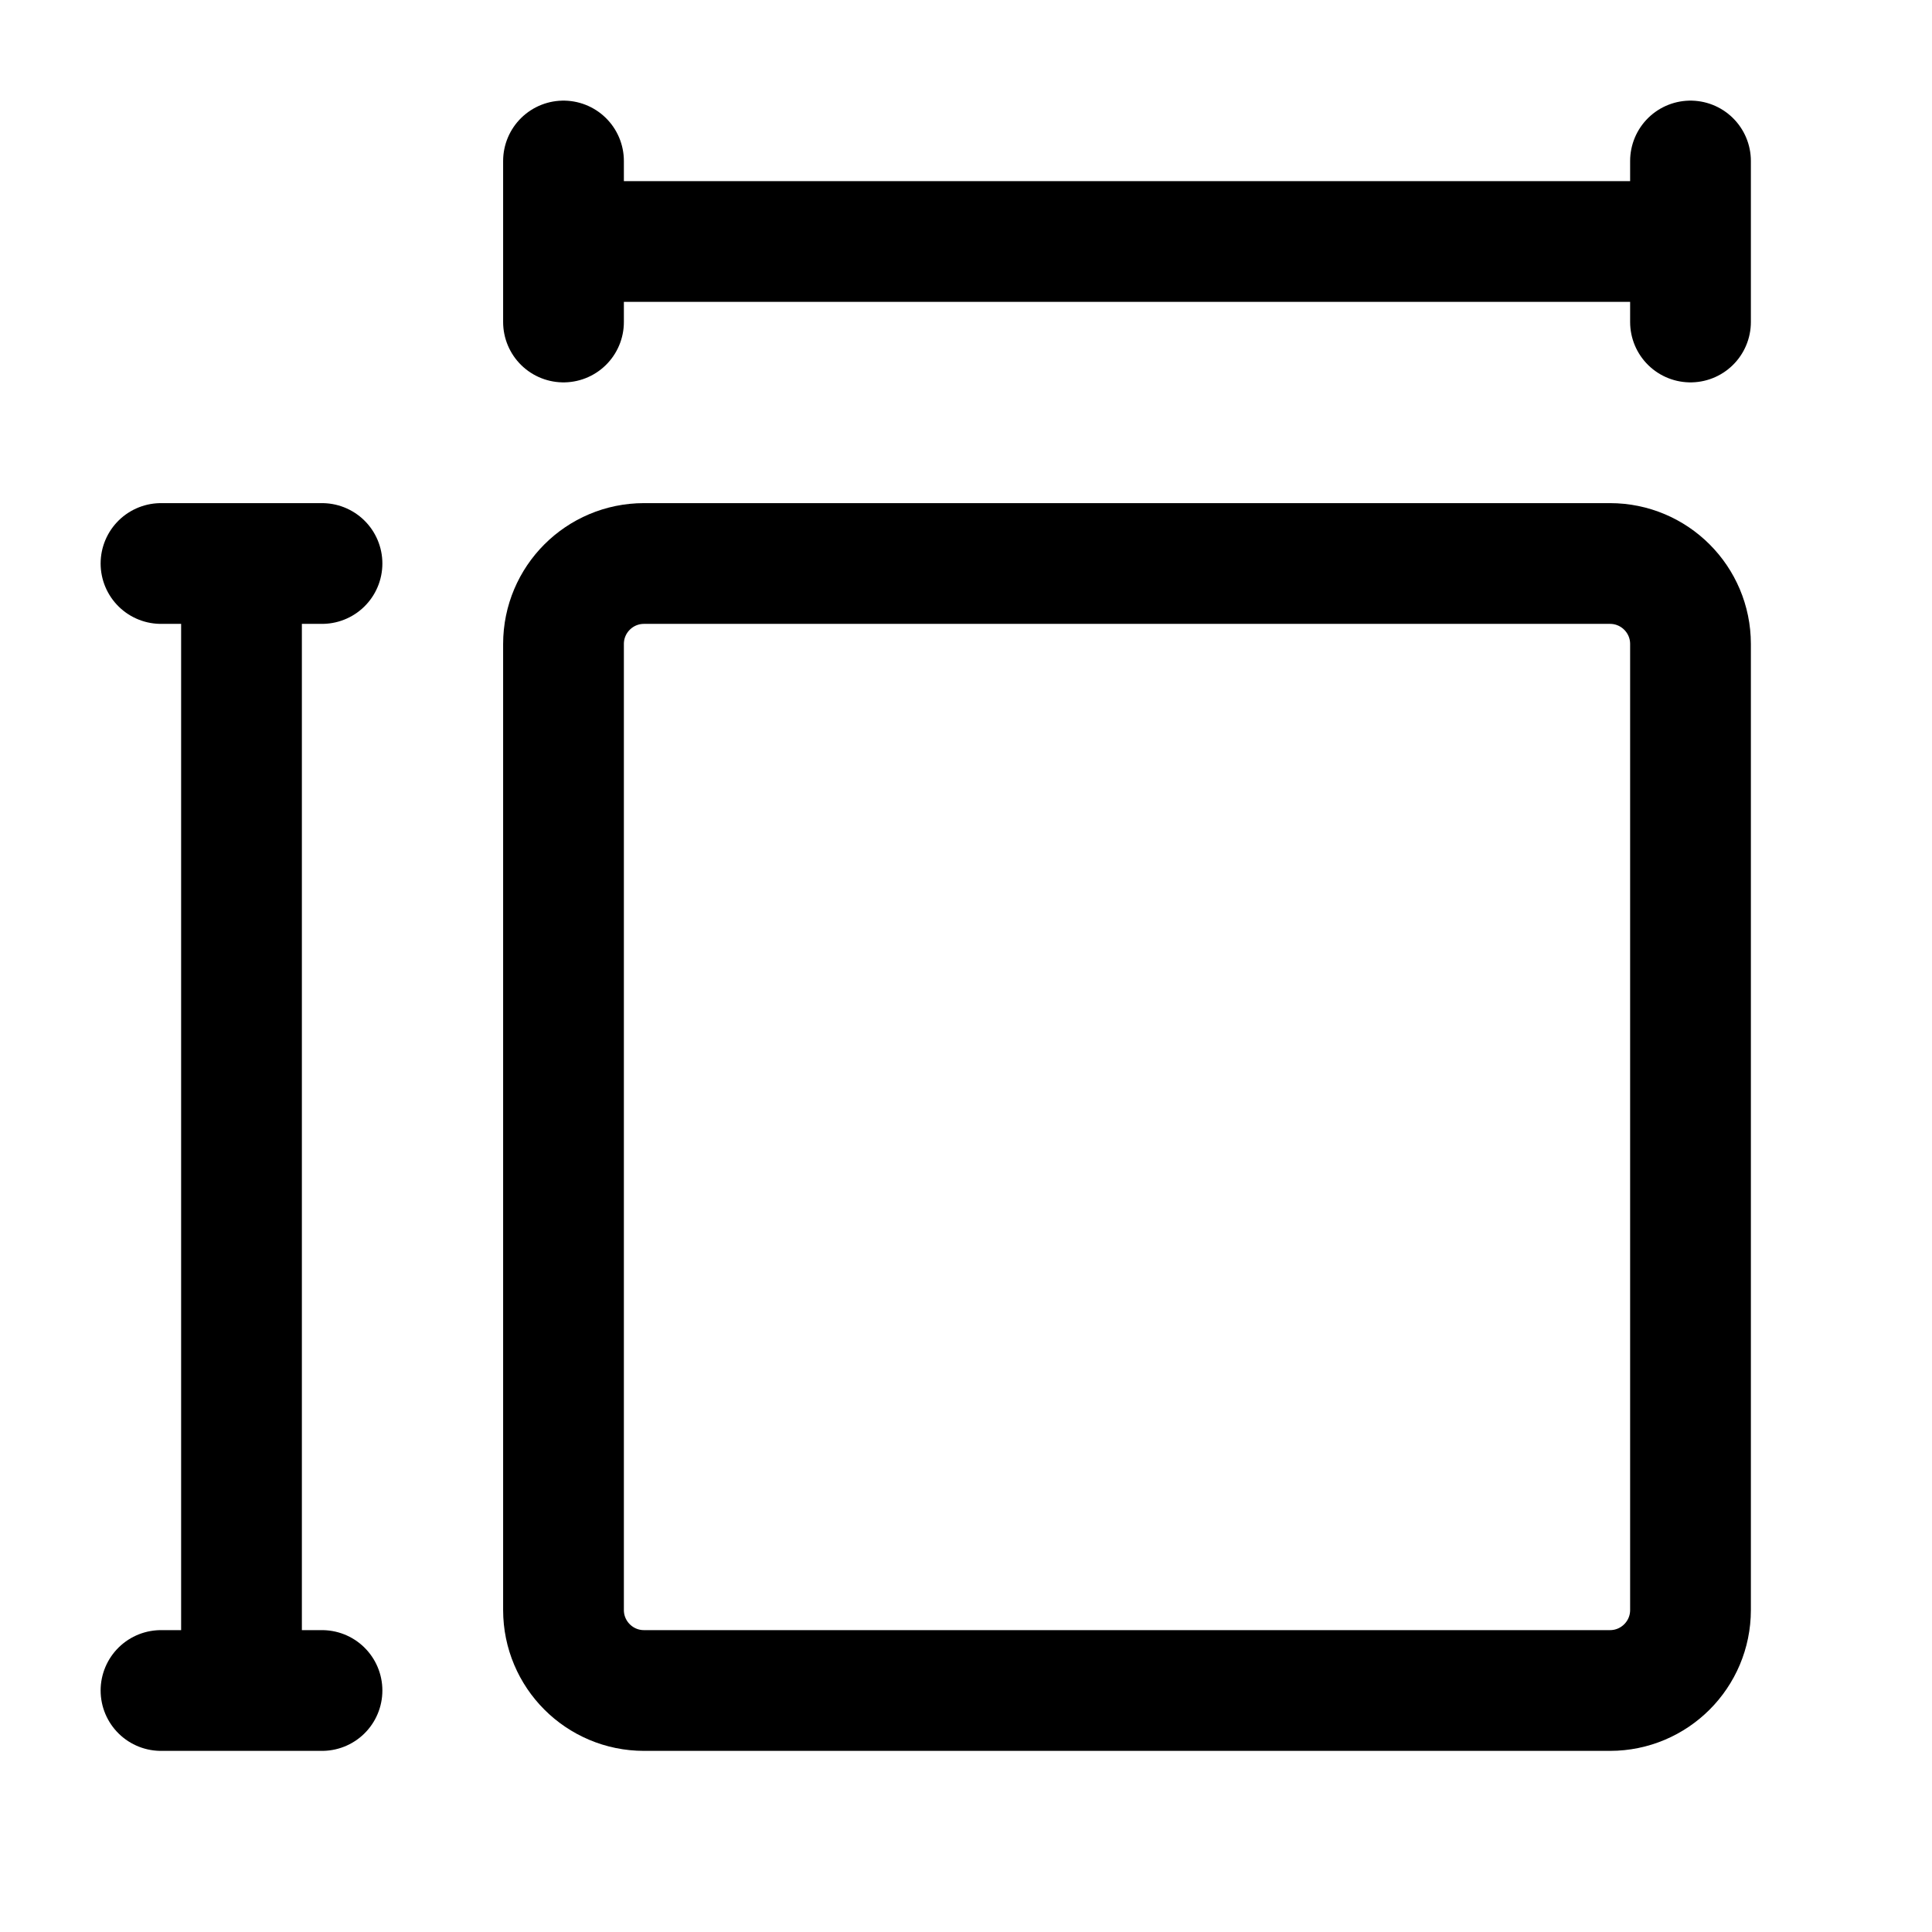
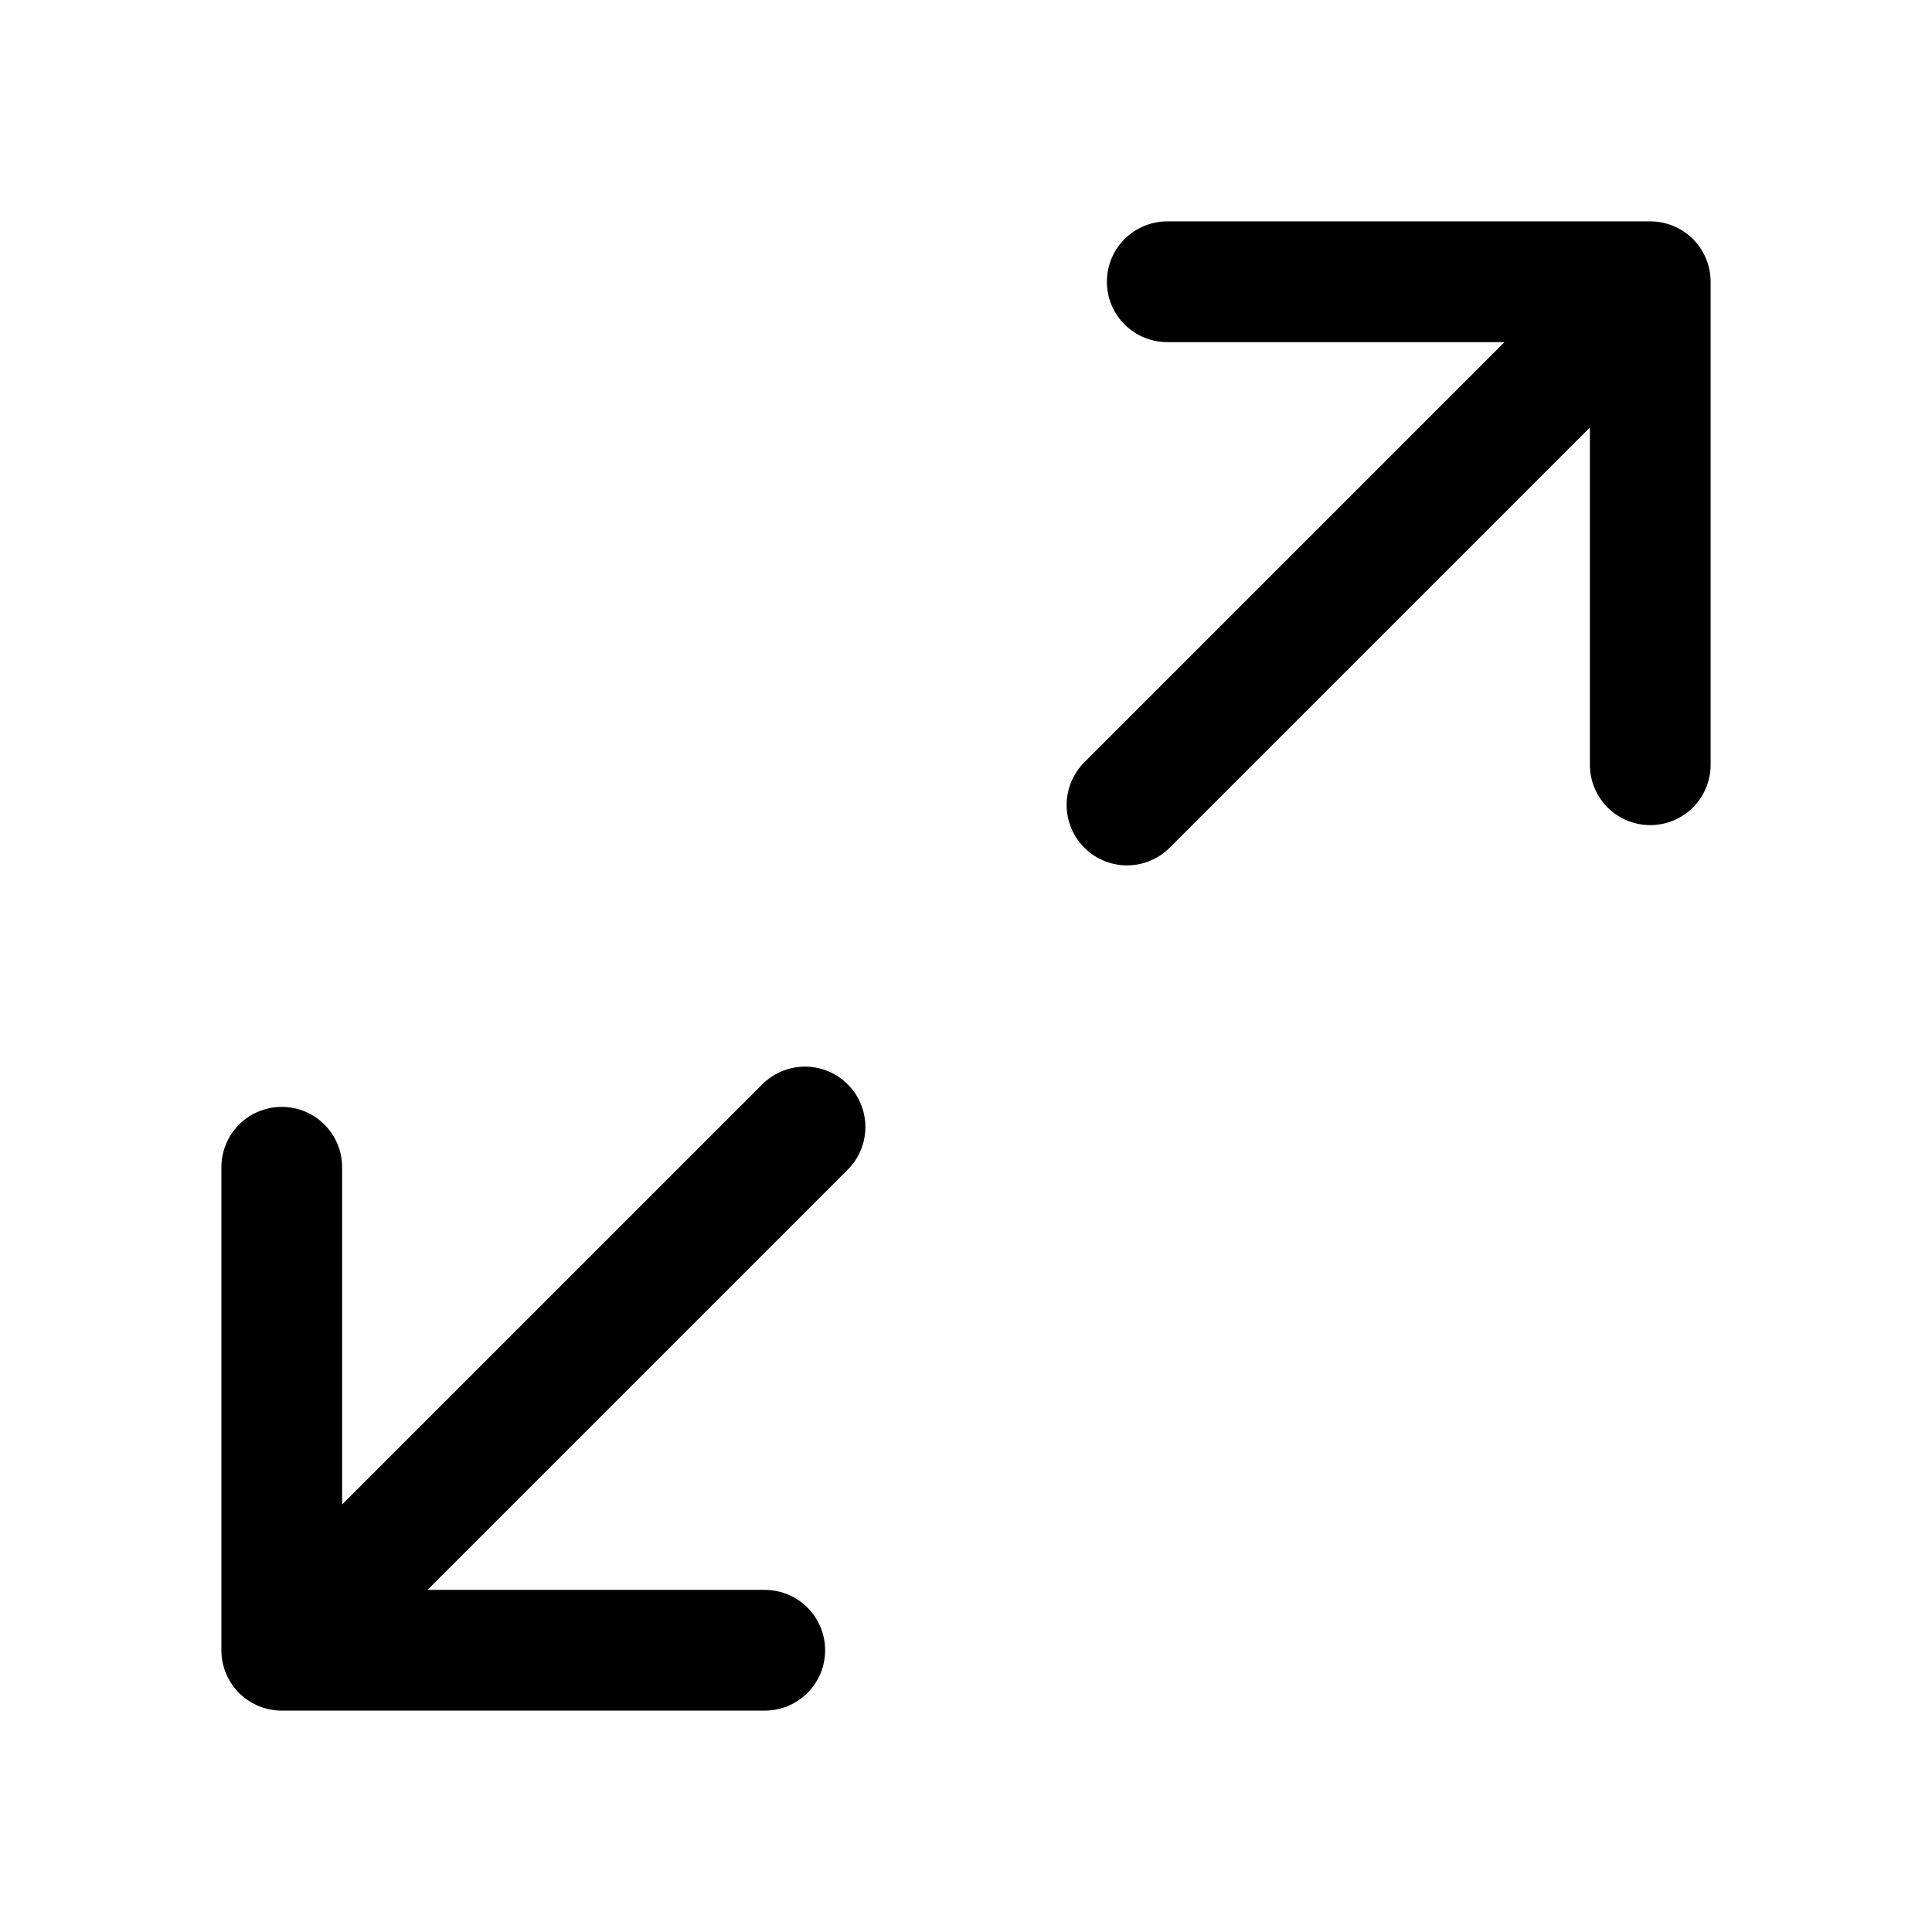
- <svg xmlns="http://www.w3.org/2000/svg" viewBox="0 0 24 24" fill="none" stroke="currentColor" stroke-width="1.5" stroke-linecap="round" stroke-linejoin="round">
-   <rect x="7" y="7" width="14" height="14" rx="1" />
-   <path d="M7 3h14M7 2v2m14-2v2M3 7v14M2 7h2m-2 14h2" />
+ <svg xmlns="http://www.w3.org/2000/svg" viewBox="0 0 24 24" fill="none" stroke="#000" stroke-width="1.5" stroke-linecap="round" stroke-linejoin="round">
+   <path d="M14.5 3.5h6v6M9.5 20.5h-6v-6M20.5 3.5 14 10M3.5 20.5 10 14" />
</svg>
